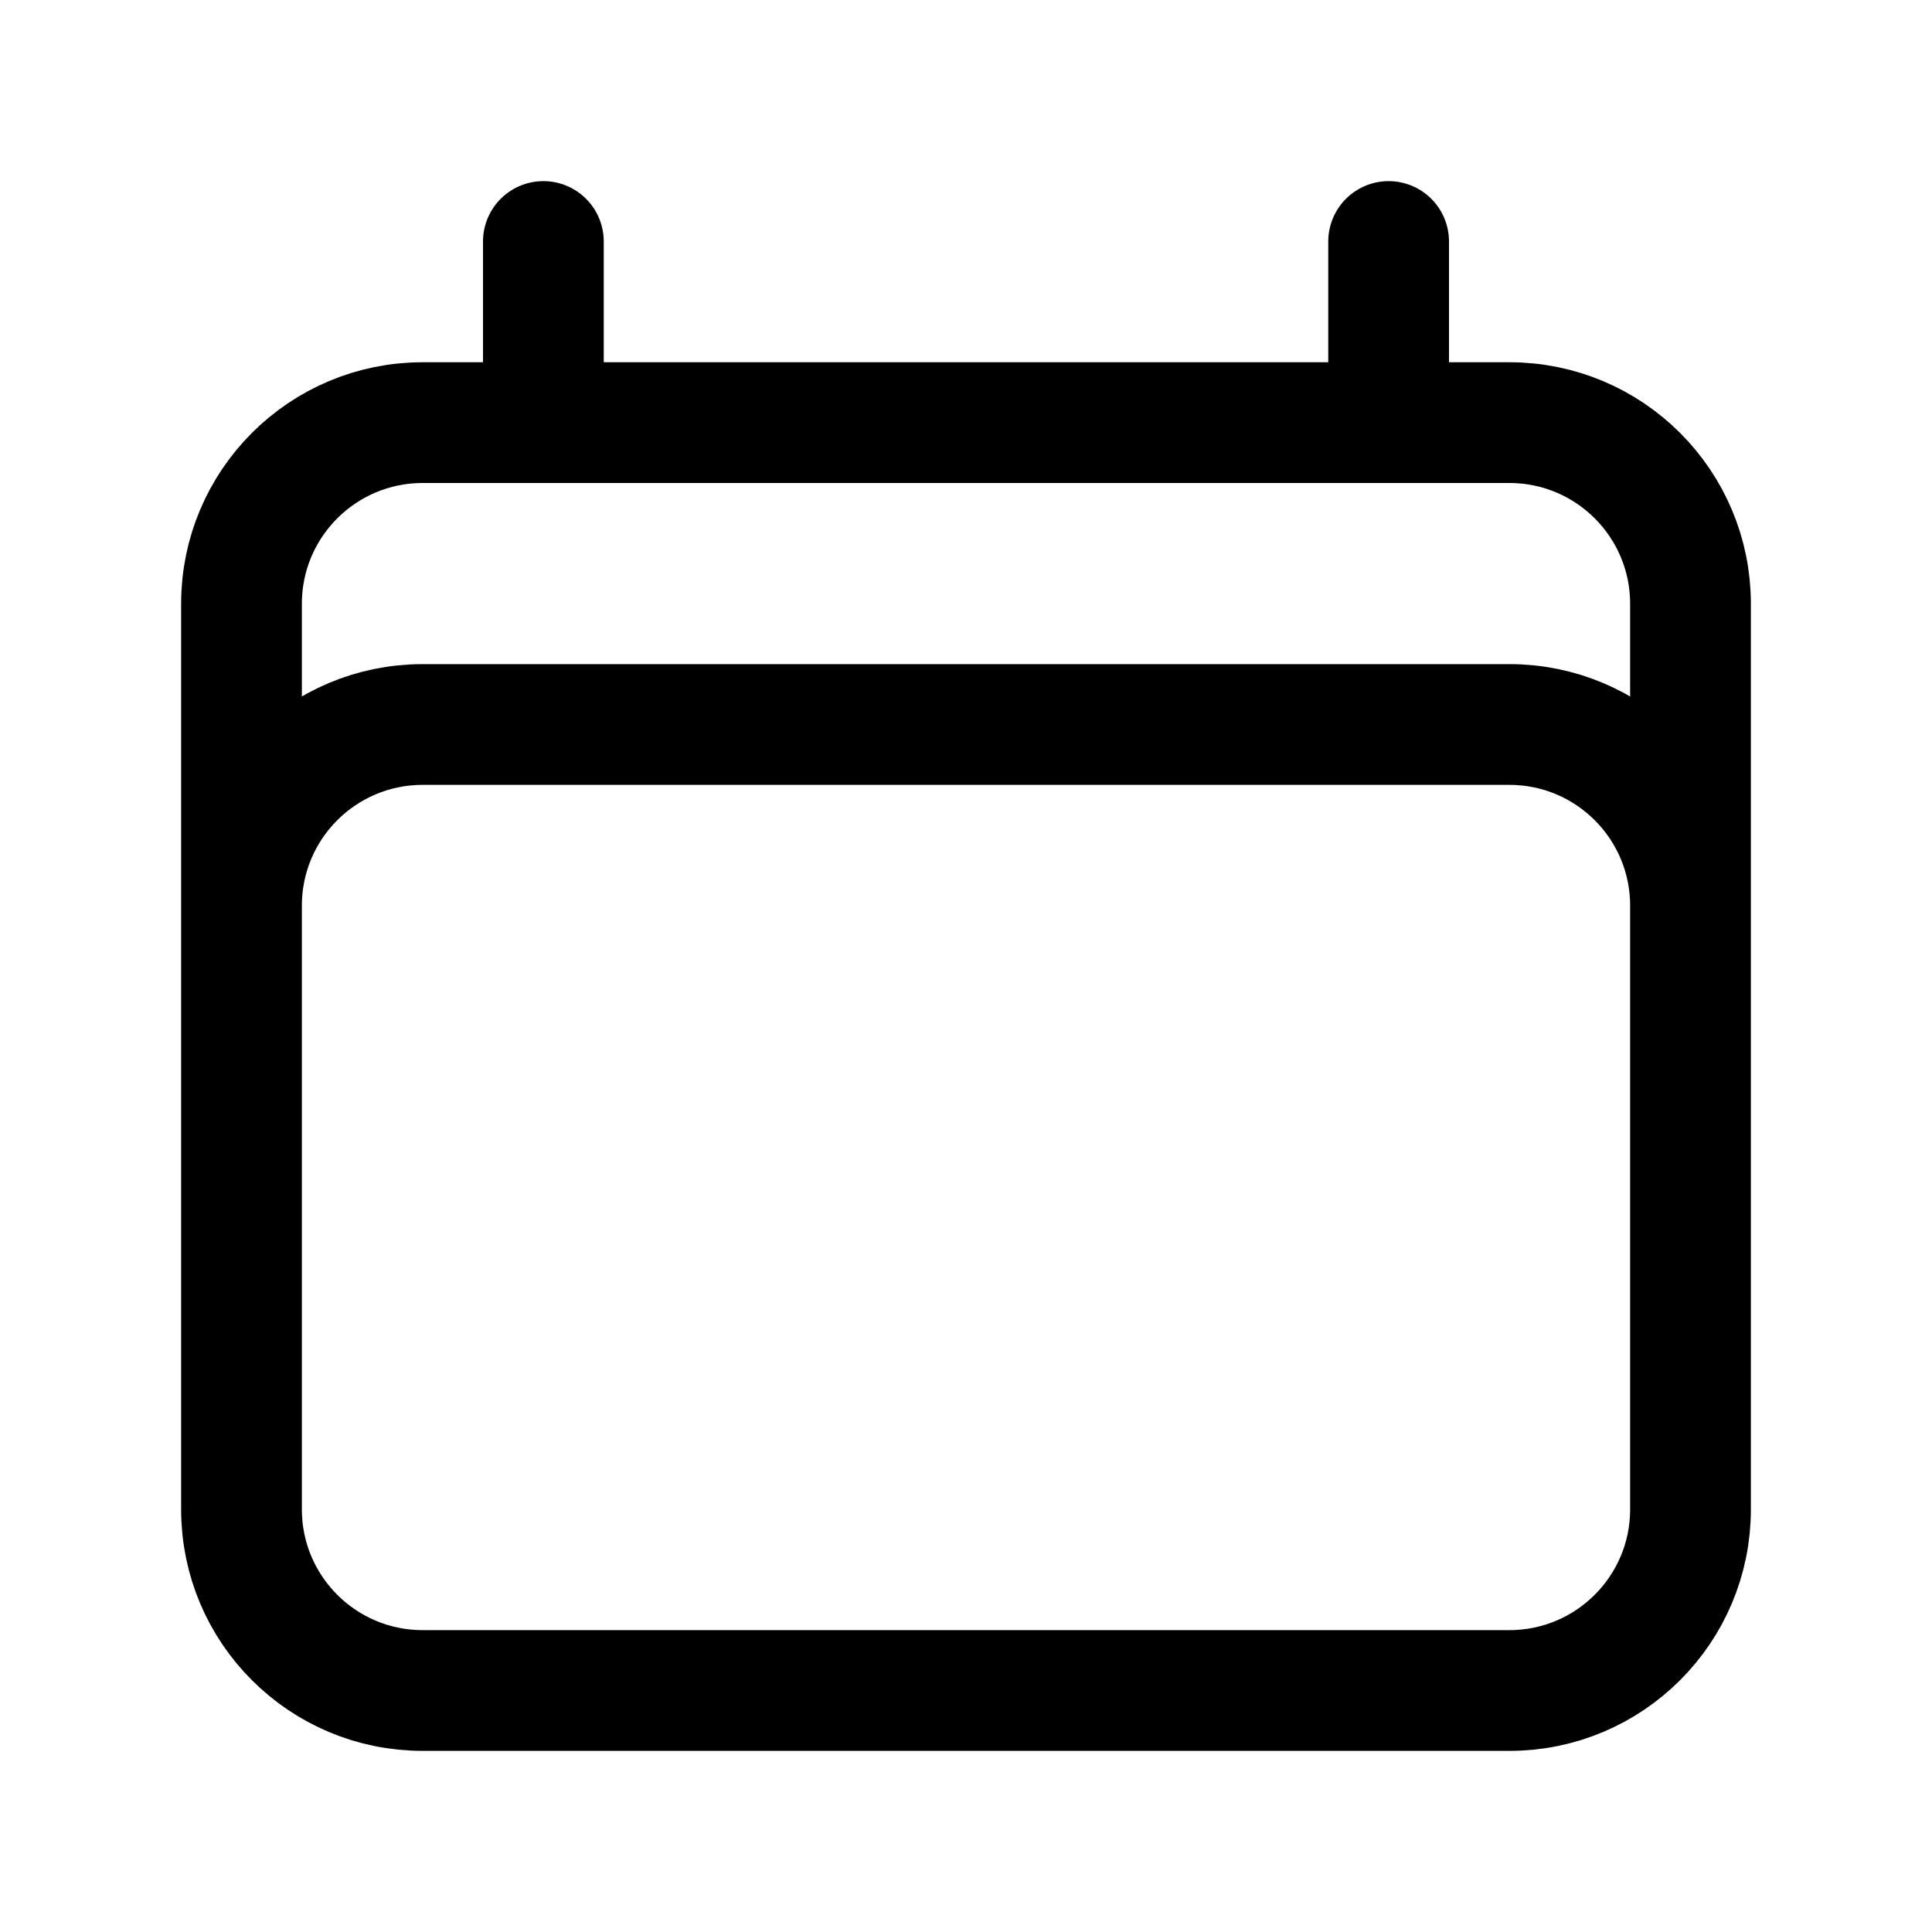
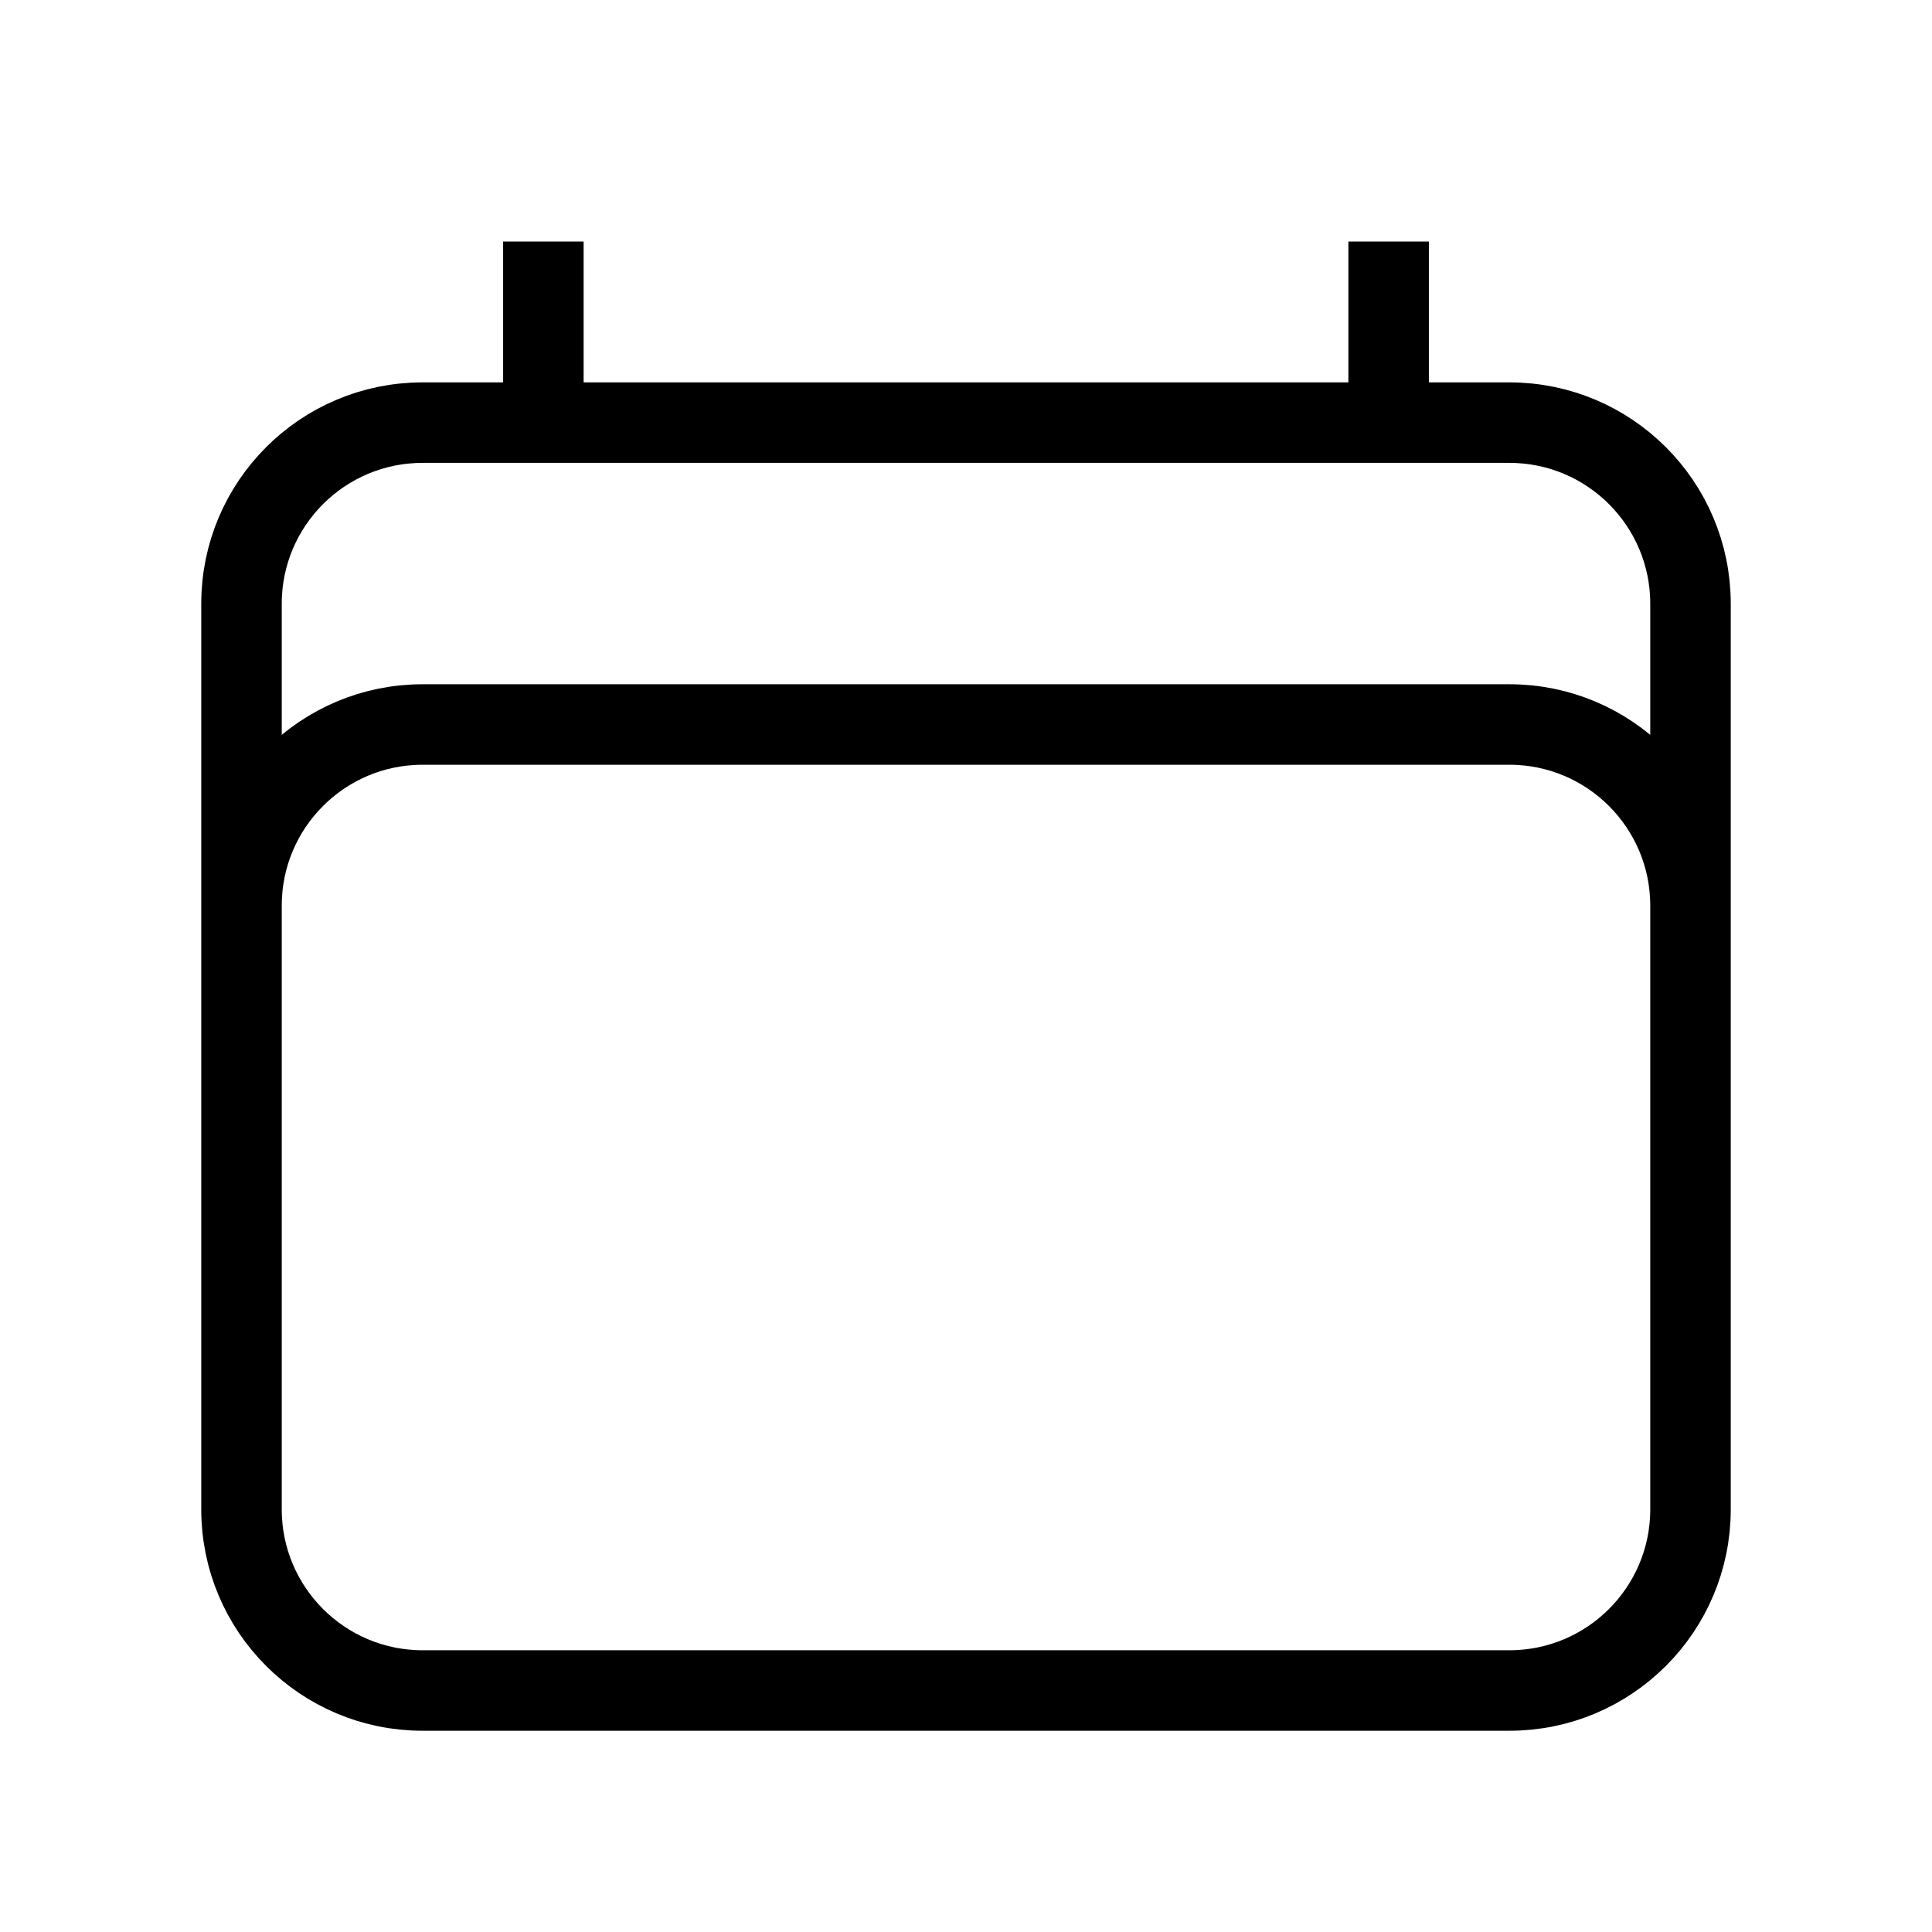
- <svg xmlns="http://www.w3.org/2000/svg" fill="none" viewBox="0 0 24 24" stroke-width="1.5" stroke="currentColor" class="w-6 h-6">
-   <path stroke-linecap="round" stroke-linejoin="round" d="M6.75 3v2.25M17.25 3v2.25M3 18.75V7.5a2.25 2.25 0 012.25-2.25h13.5A2.25 2.25 0 0121 7.5v11.25m-18 0A2.25 2.25 0 005.25 21h13.5A2.25 2.25 0 0021 18.75m-18 0v-7.5A2.25 2.25 0 015.25 9h13.5A2.25 2.25 0 0121 11.25v7.5" />
+ <svg xmlns="http://www.w3.org/2000/svg" fill="none" viewBox="0 0 24 24" strokeWidth="1.5" stroke="currentColor" class="w-6 h-6">
+   <path strokeLinecap="round" strokeLinejoin="round" d="M6.75 3v2.25M17.25 3v2.25M3 18.75V7.5a2.25 2.25 0 012.25-2.25h13.5A2.25 2.25 0 0121 7.5v11.25m-18 0A2.25 2.25 0 005.25 21h13.5A2.25 2.25 0 0021 18.75m-18 0v-7.5A2.25 2.25 0 015.25 9h13.5A2.25 2.25 0 0121 11.25v7.5" />
</svg>
